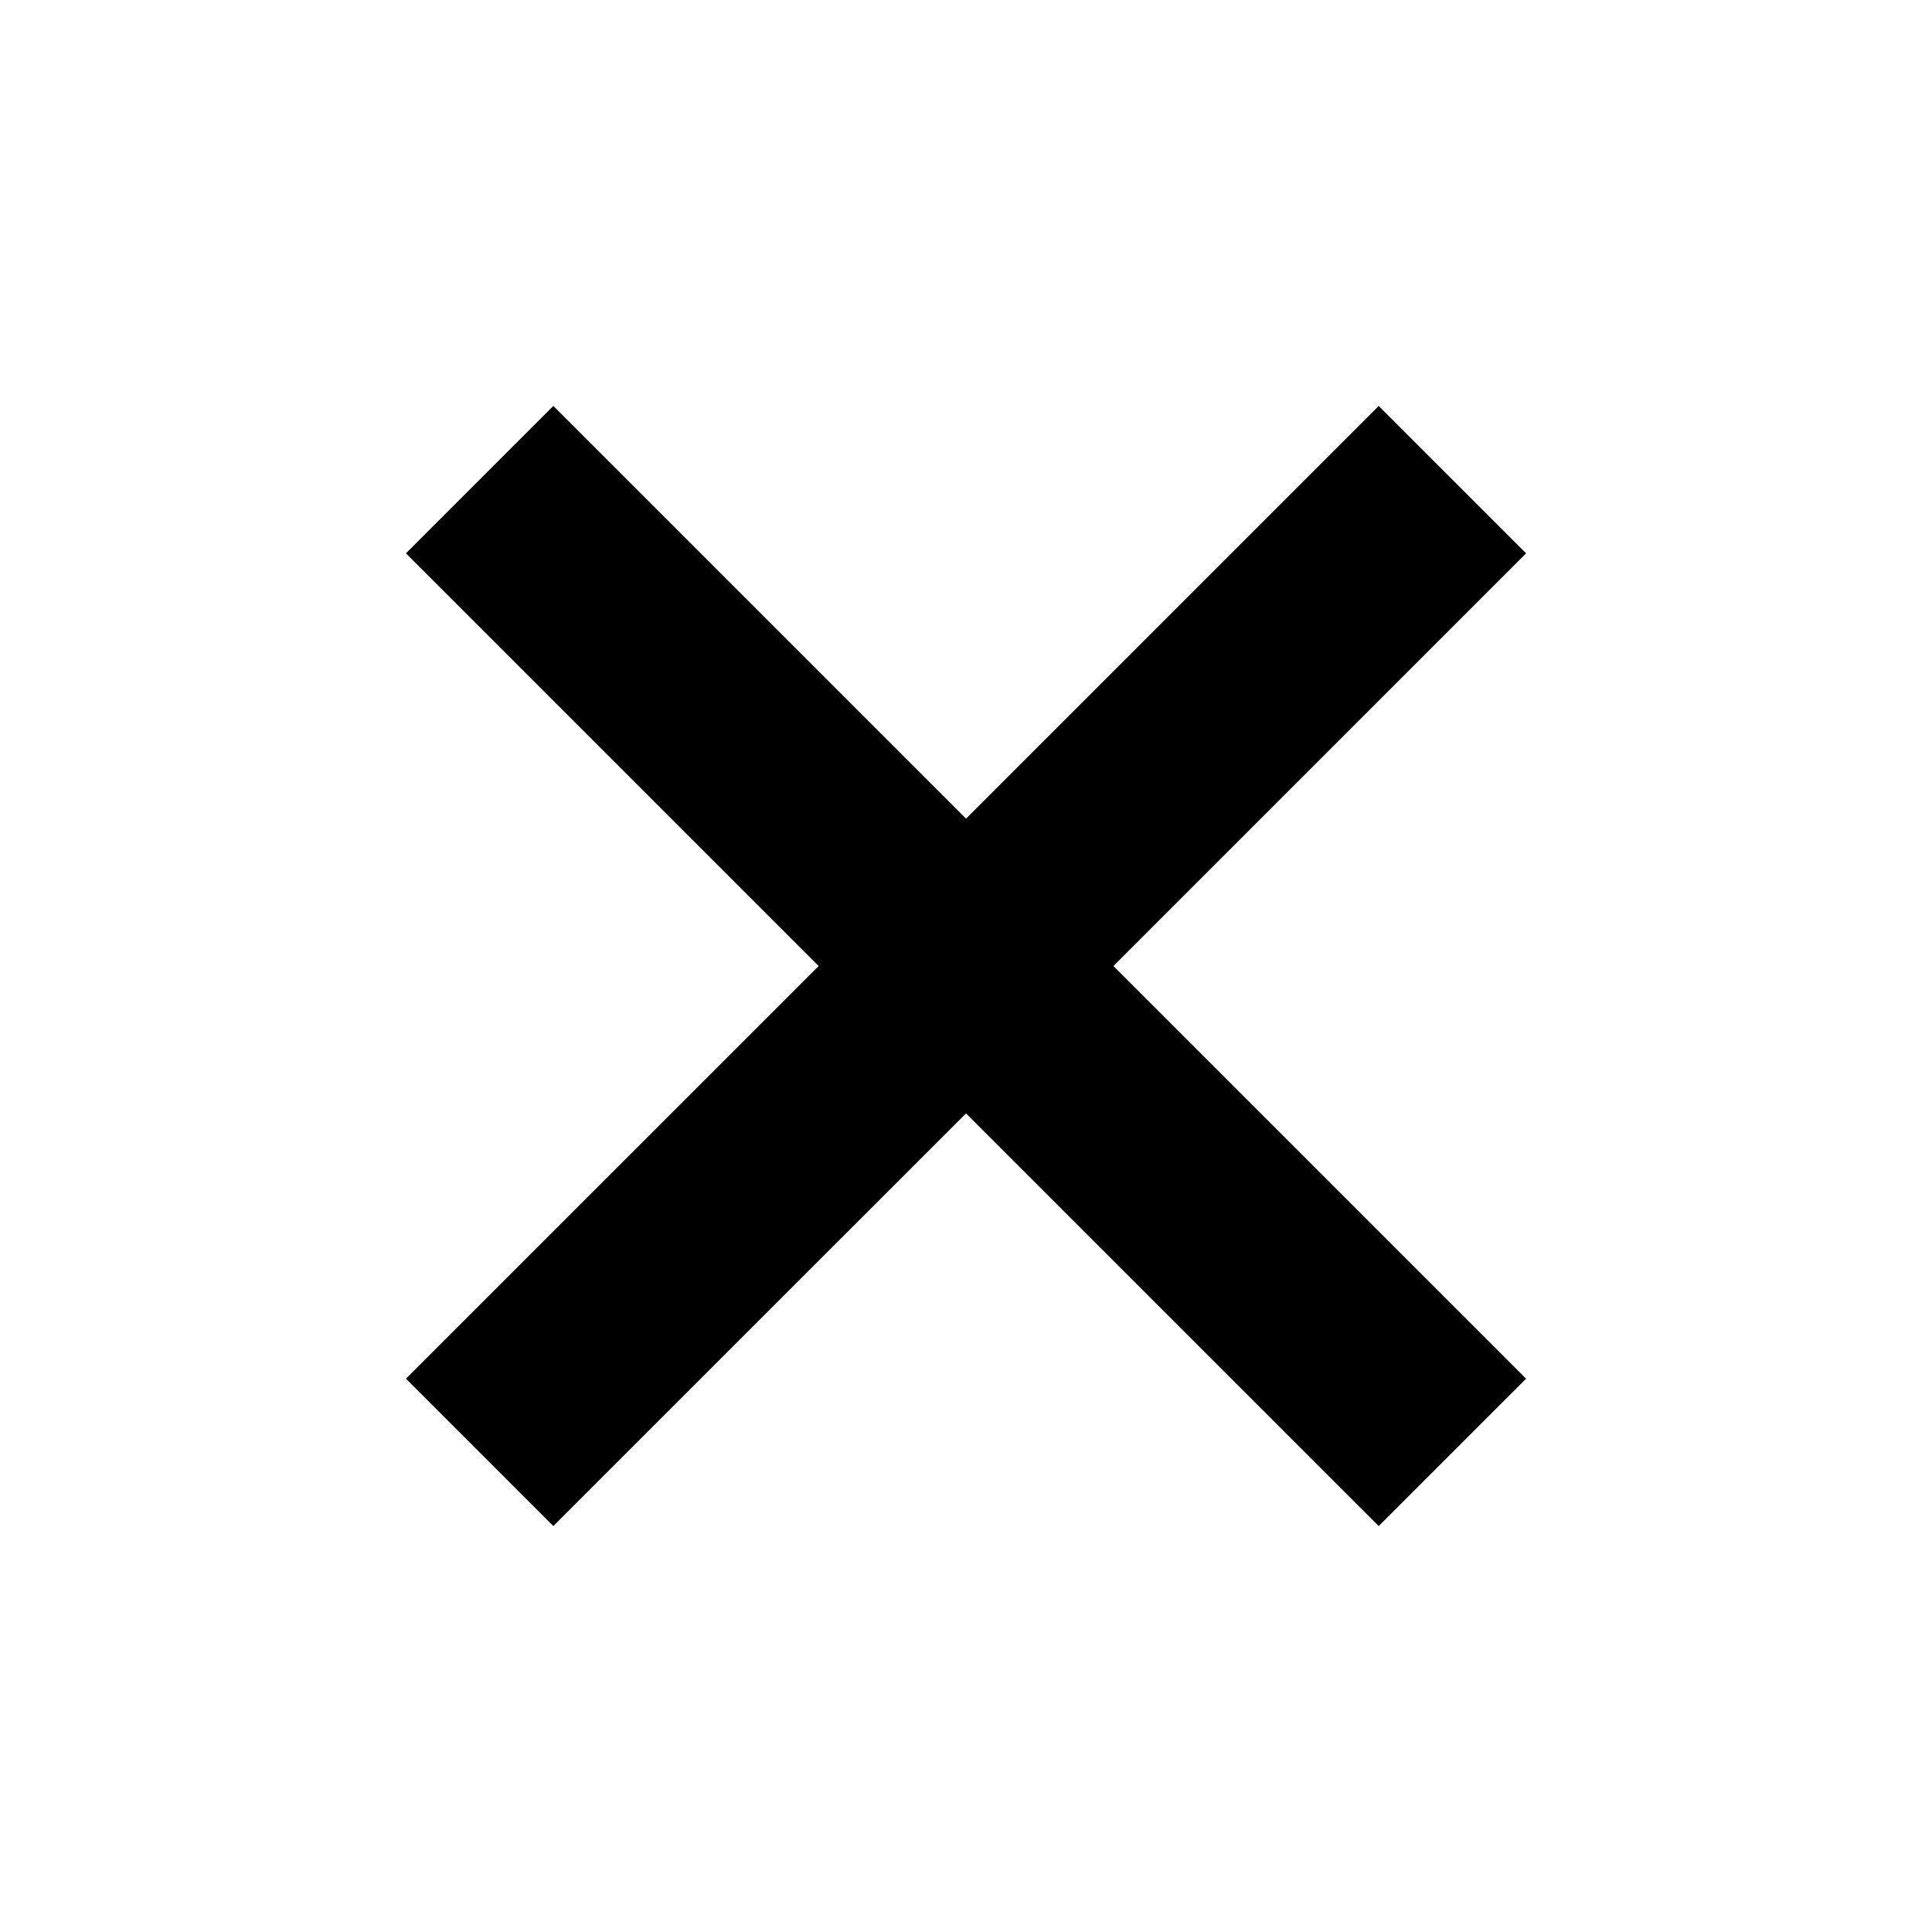
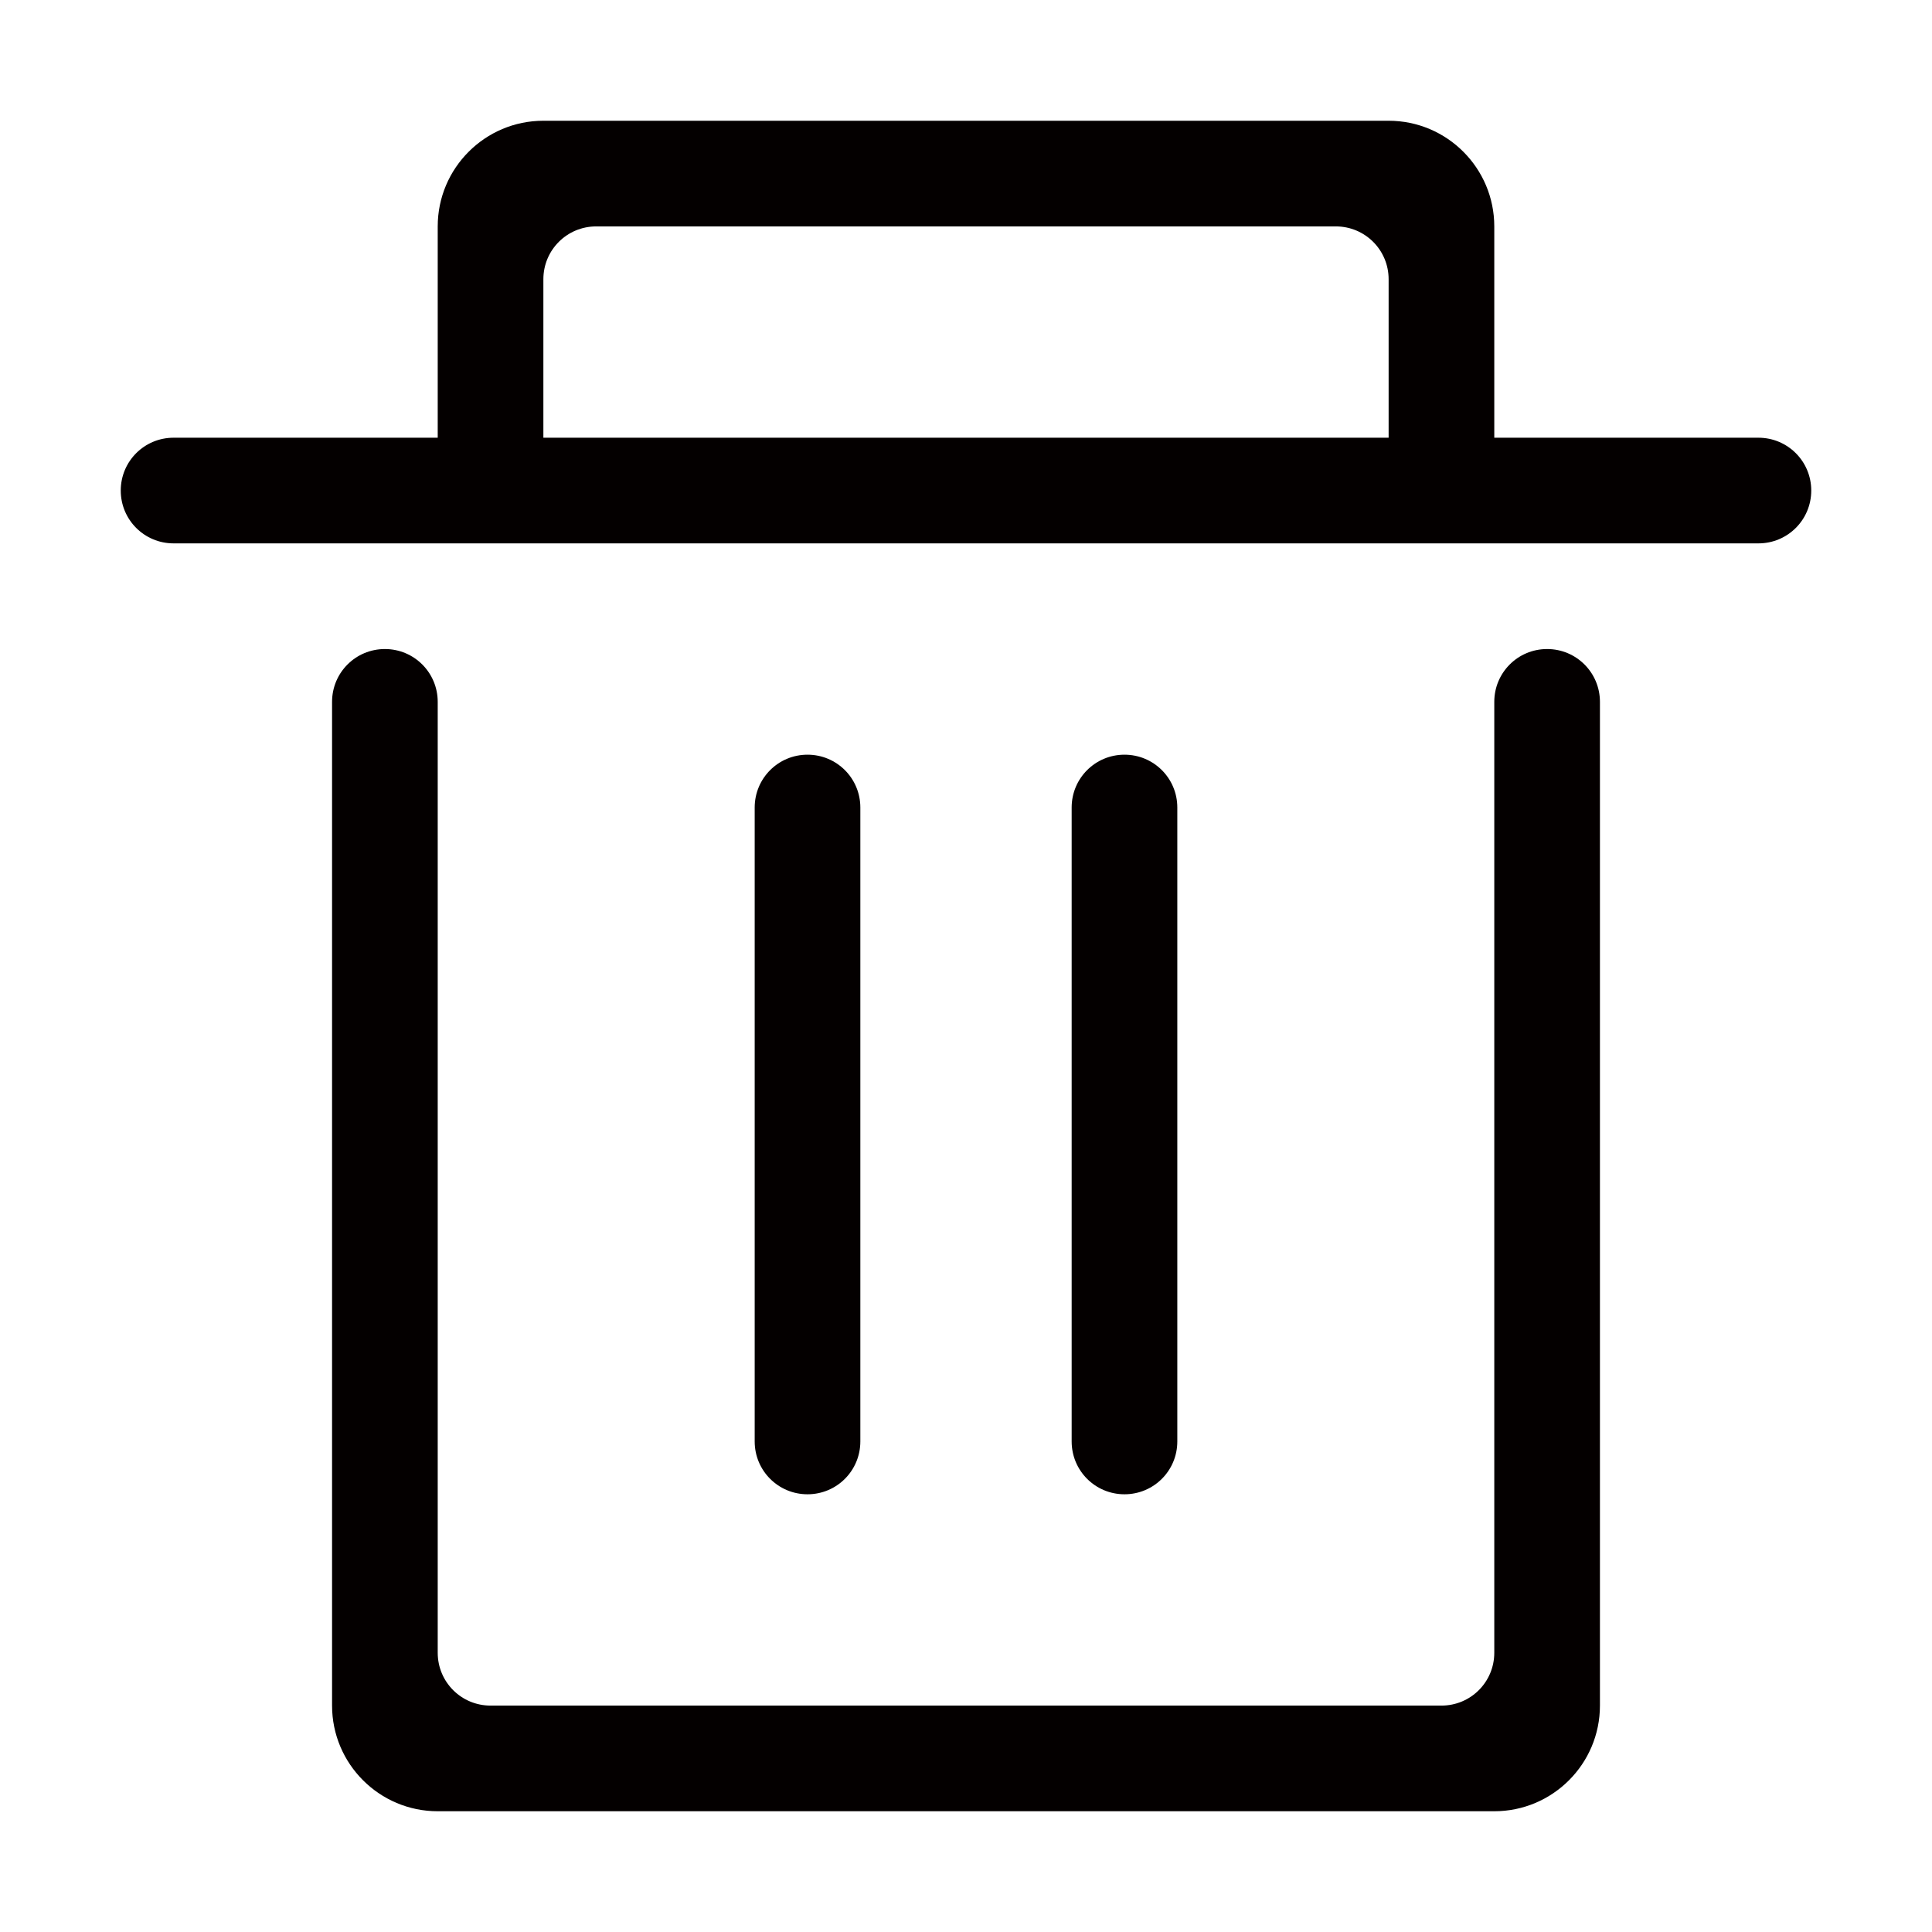
- <svg xmlns="http://www.w3.org/2000/svg" t="1487252265805" class="icon" style="" viewBox="0 0 1024 1024" version="1.1" p-id="4838" width="200" height="200">
+ <svg xmlns="http://www.w3.org/2000/svg" t="1487924054337" class="icon" style="" viewBox="0 0 1024 1024" version="1.1" p-id="9076" width="200" height="200">
  <defs>
    <style type="text/css" />
  </defs>
-   <path d="M808.878 730.728l-78.127 78.115L512.025 590.134 293.291 808.844l-78.126-78.115 218.734-218.717-218.734-218.732 78.126-78.122 218.734 218.732 218.727-218.732 78.127 78.122-218.727 218.732L808.878 730.728z" p-id="4839" />
+   <path d="M932 232H792V120c0-30.9-25.1-56-56-56H288c-30.9 0-56 25.1-56 56v112H92c-15.5 0-28 12.5-28 28s12.5 28 28 28h840c15.5 0 28-12.5 28-28s-12.5-28-28-28z m-644 0v-84c0-15.5 12.5-28 28-28h392c15.5 0 28 12.5 28 28v84H288zM456 764V428c0-15.5-12.5-28-28-28s-28 12.5-28 28v336c0 15.5 12.5 28 28 28s28-12.5 28-28zM624 764V428c0-15.5-12.5-28-28-28s-28 12.5-28 28v336c0 15.5 12.5 28 28 28s28-12.5 28-28z" fill="#040000" p-id="9077" />
+   <path d="M820 344c-15.5 0-28 12.5-28 28v504c0 15.5-12.5 28-28 28H260c-15.5 0-28-12.5-28-28V372c0-15.5-12.5-28-28-28s-28 12.5-28 28v532c0 30.9 25.1 56 56 56h560c30.9 0 56-25.1 56-56V372c0-15.5-12.5-28-28-28z" fill="#040000" p-id="9078" />
</svg>
